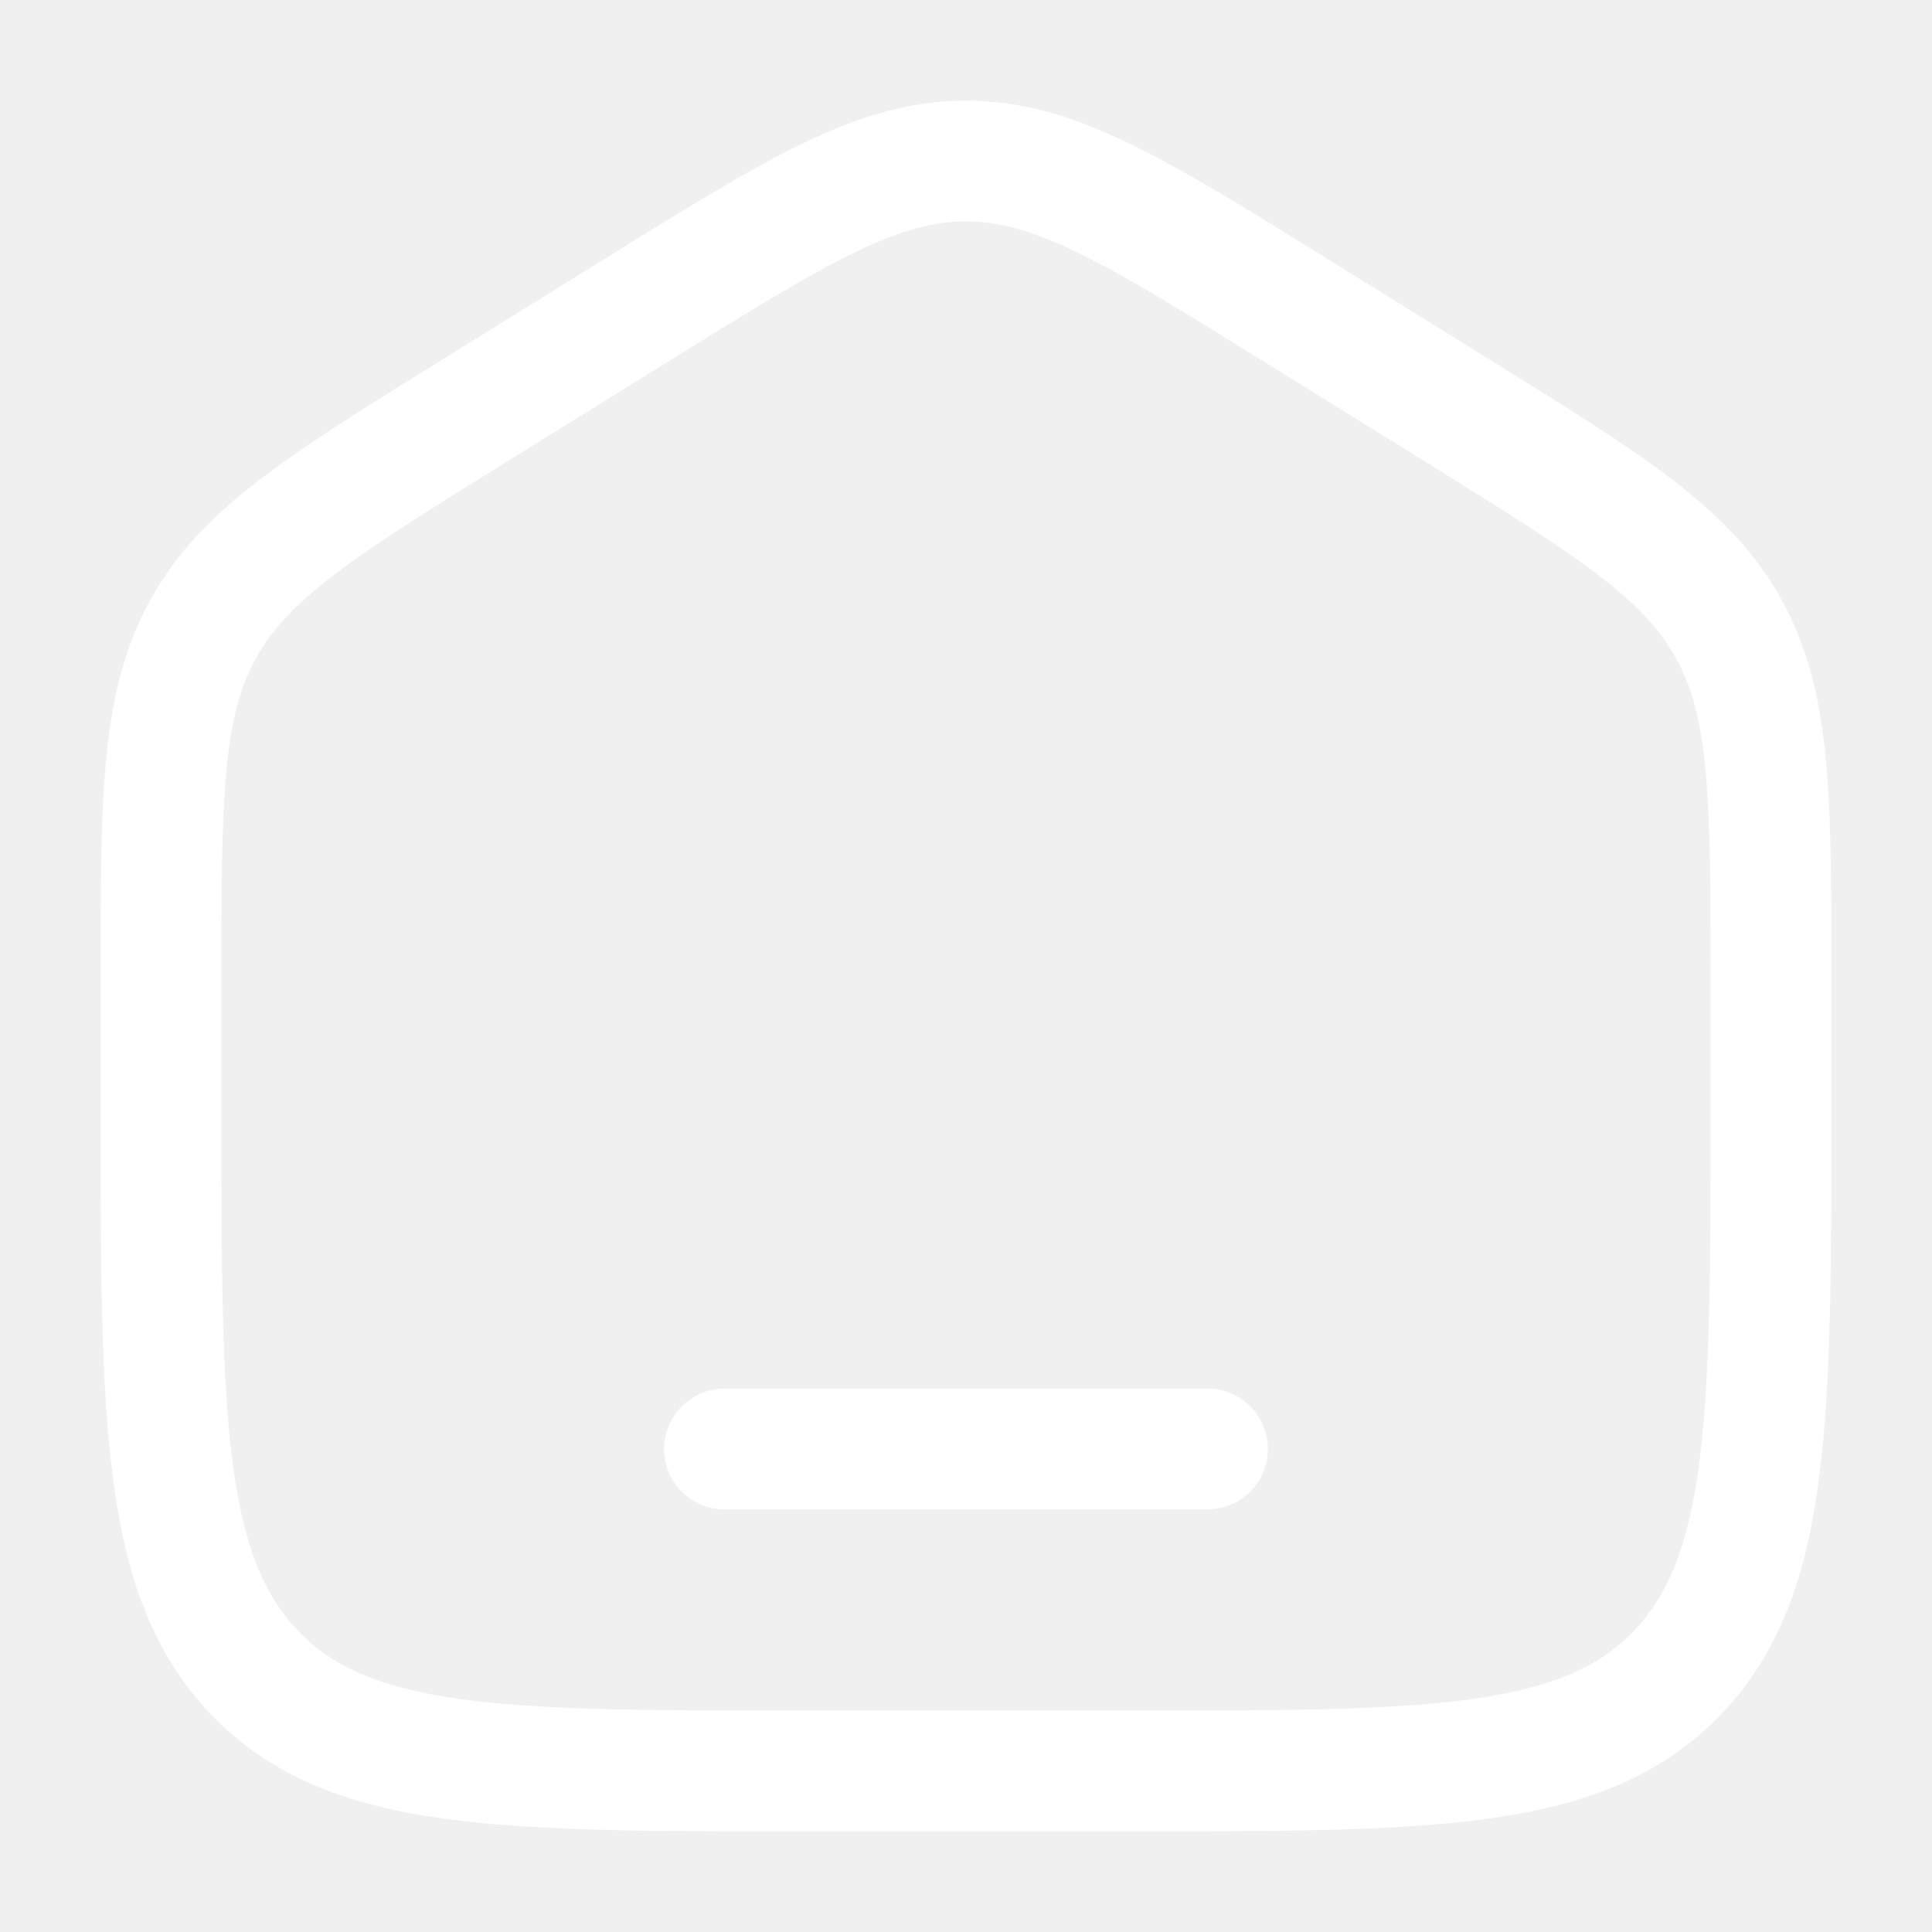
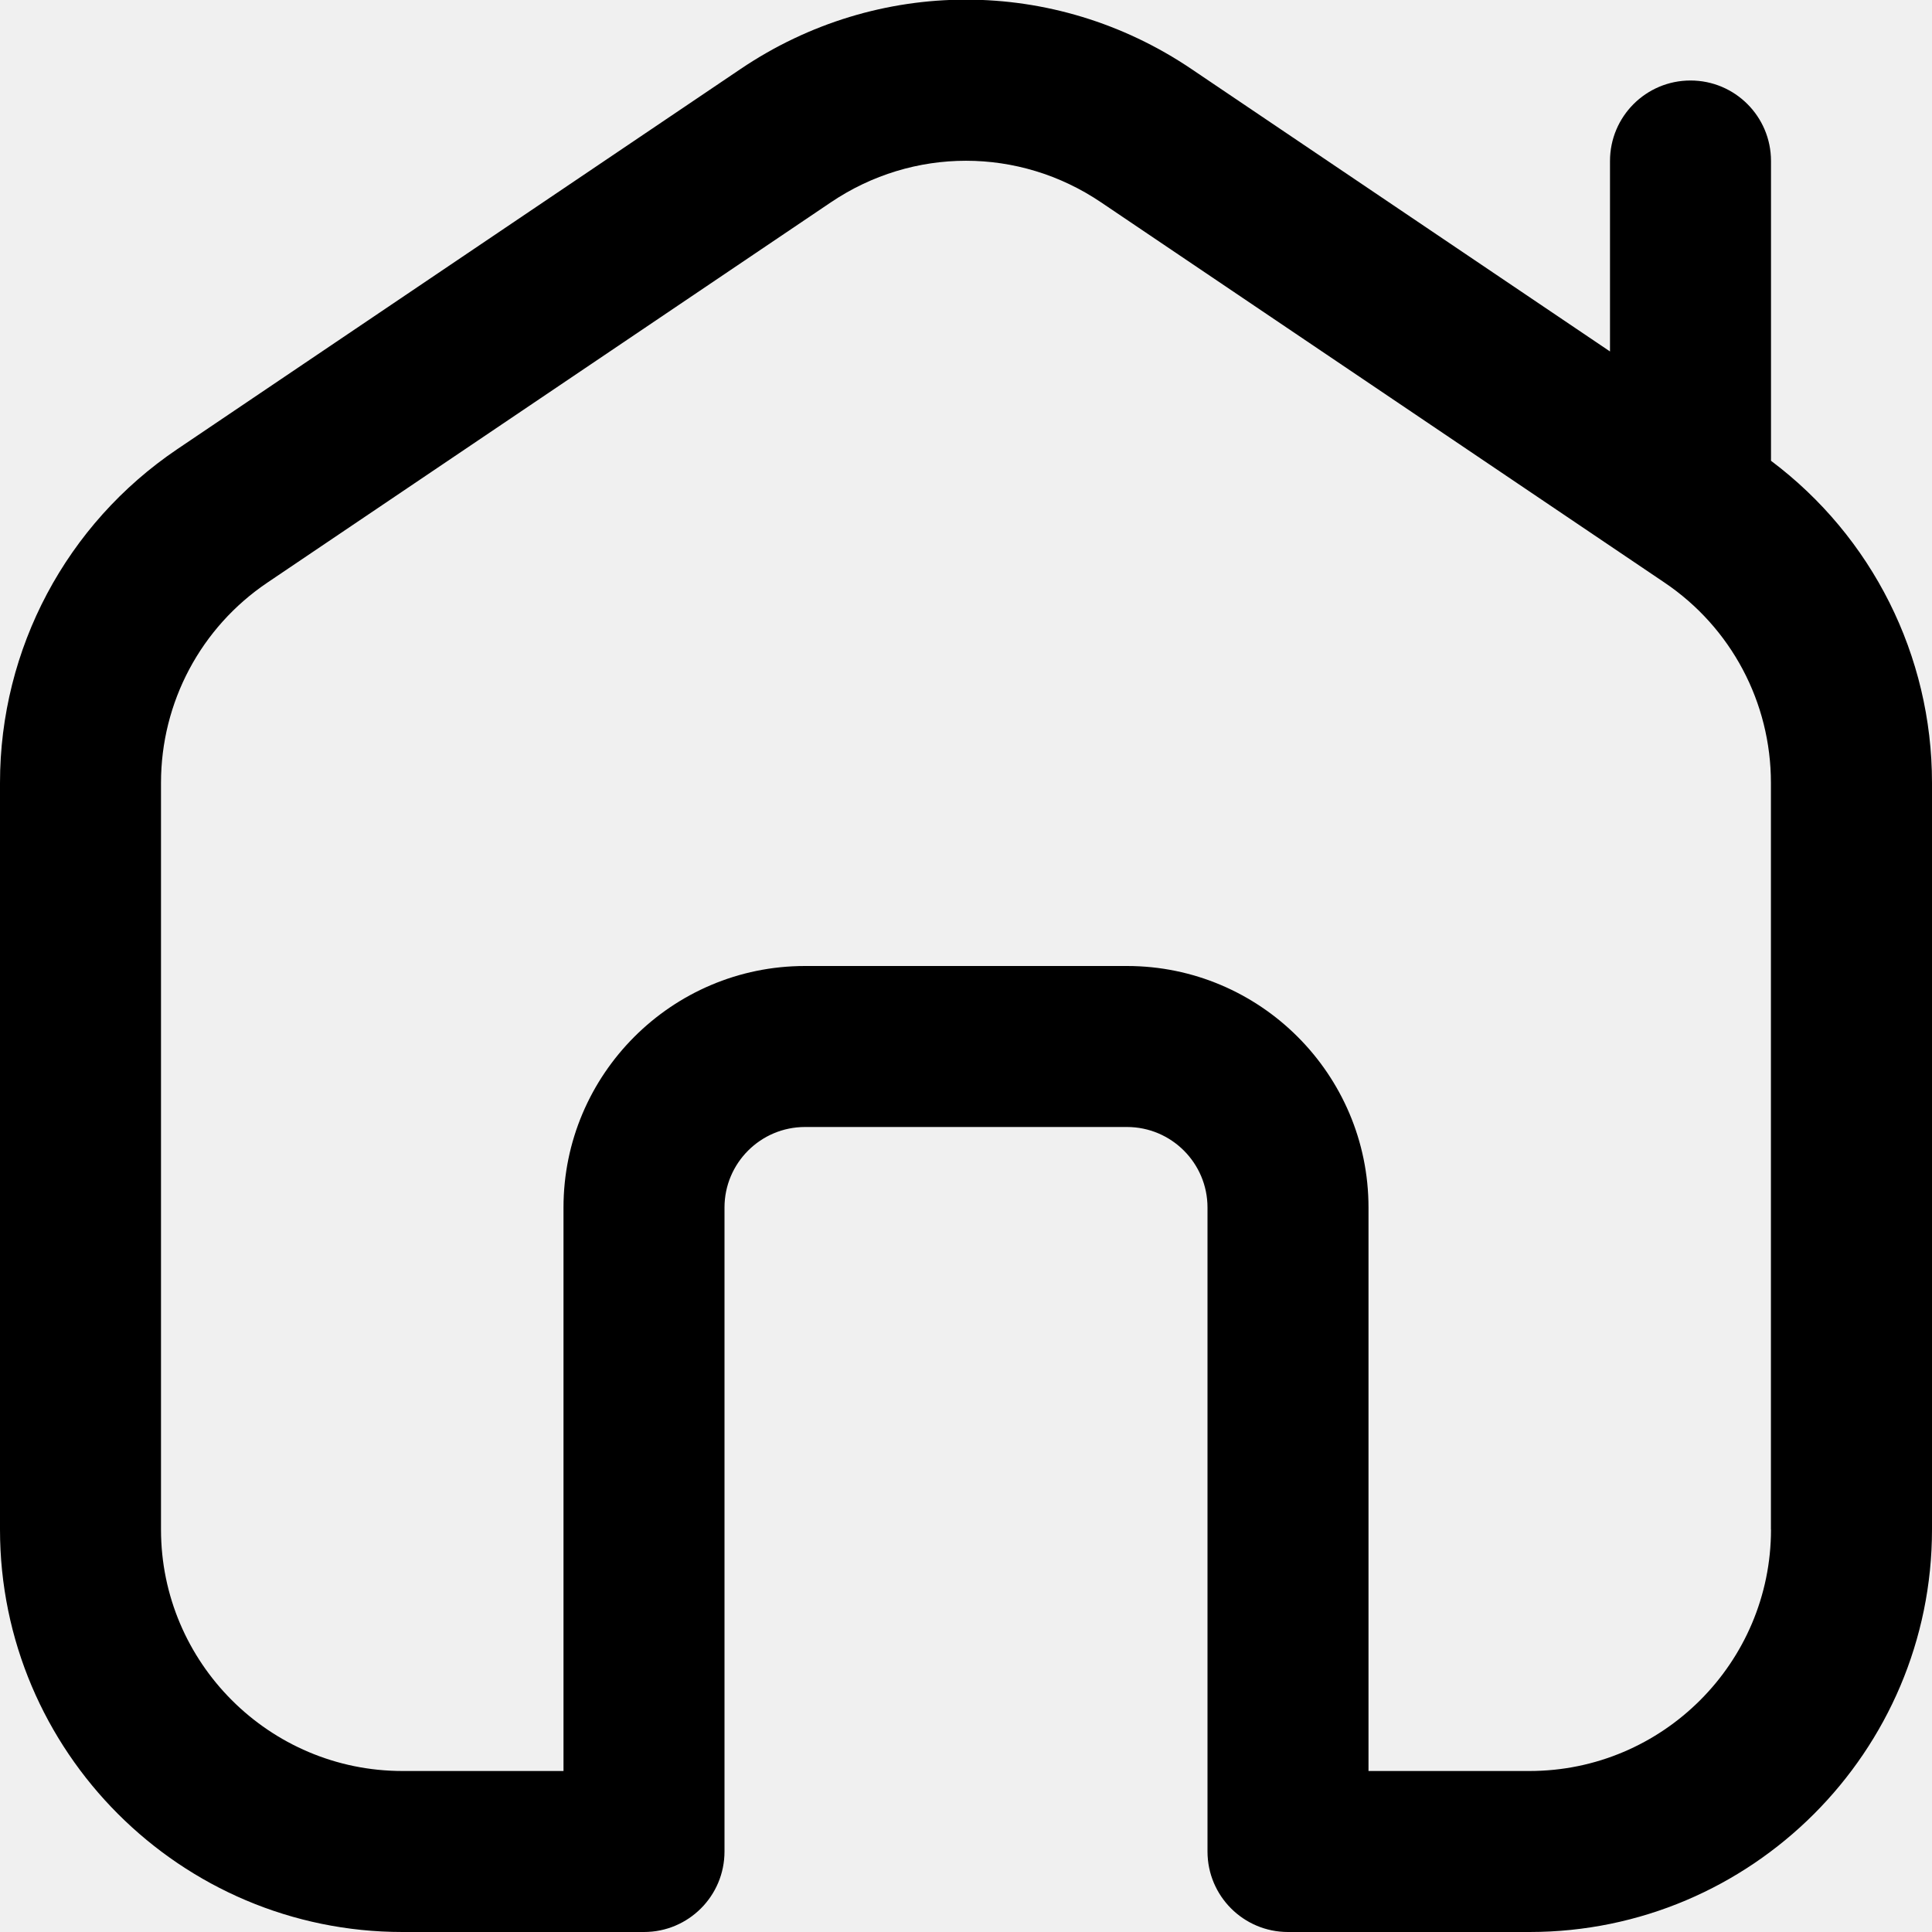
- <svg xmlns="http://www.w3.org/2000/svg" width="24" height="24" viewBox="0 0 24 24" fill="none">
-   <path d="M9 17.25C8.586 17.25 8.25 17.586 8.25 18C8.25 18.414 8.586 18.75 9 18.75H15C15.414 18.75 15.75 18.414 15.75 18C15.75 17.586 15.414 17.25 15 17.25H9Z" fill="white" />
-   <path fill-rule="evenodd" clip-rule="evenodd" d="M12 1.25C11.292 1.25 10.649 1.453 9.951 1.792C9.276 2.12 8.496 2.604 7.523 3.208L5.456 4.491C4.535 5.063 3.797 5.52 3.229 5.956C2.64 6.407 2.188 6.866 1.861 7.463C1.535 8.058 1.389 8.692 1.318 9.441C1.25 10.166 1.25 11.054 1.25 12.167V13.78C1.25 15.684 1.25 17.187 1.403 18.362C1.559 19.567 1.889 20.54 2.632 21.309C3.38 22.082 4.33 22.428 5.508 22.591C6.648 22.75 8.106 22.75 9.942 22.75H14.058C15.894 22.75 17.352 22.75 18.492 22.591C19.669 22.428 20.62 22.082 21.368 21.309C22.111 20.54 22.441 19.567 22.597 18.362C22.75 17.187 22.75 15.684 22.75 13.78V12.167C22.75 11.054 22.75 10.166 22.682 9.441C22.611 8.692 22.465 8.058 22.139 7.463C21.812 6.866 21.36 6.407 20.771 5.956C20.203 5.52 19.465 5.063 18.544 4.491L16.477 3.208C15.504 2.604 14.724 2.12 14.049 1.792C13.351 1.453 12.708 1.25 12 1.25ZM8.28 4.504C9.295 3.874 10.009 3.432 10.607 3.141C11.188 2.858 11.6 2.75 12 2.75C12.4 2.75 12.812 2.858 13.393 3.141C13.991 3.432 14.705 3.874 15.72 4.504L17.721 5.745C18.681 6.342 19.356 6.761 19.859 7.147C20.349 7.522 20.63 7.831 20.823 8.183C21.016 8.536 21.129 8.949 21.188 9.581C21.249 10.229 21.25 11.046 21.25 12.204V13.725C21.25 15.696 21.248 17.101 21.11 18.168C20.974 19.216 20.717 19.824 20.289 20.267C19.865 20.706 19.287 20.966 18.286 21.106C17.26 21.248 15.908 21.25 14 21.25H10C8.092 21.25 6.74 21.248 5.714 21.106C4.713 20.966 4.135 20.706 3.711 20.267C3.283 19.824 3.026 19.216 2.89 18.168C2.751 17.101 2.75 15.696 2.75 13.725V12.204C2.75 11.046 2.751 10.229 2.812 9.581C2.871 8.949 2.984 8.536 3.177 8.183C3.37 7.831 3.651 7.522 4.141 7.147C4.644 6.761 5.319 6.342 6.28 5.745L8.28 4.504Z" fill="white" />
+ <svg xmlns="http://www.w3.org/2000/svg" id="Layer_1" data-name="Layer 1" viewBox="0 0 24 24" width="512" height="512">
+   <path d="M22,5.724V2c0-.552-.447-1-1-1s-1,.448-1,1v2.366L14.797,.855c-1.699-1.146-3.895-1.146-5.594,0L2.203,5.579c-1.379,.931-2.203,2.48-2.203,4.145v9.276c0,2.757,2.243,5,5,5h3c.553,0,1-.448,1-1V15c0-.551,.448-1,1-1h4c.552,0,1,.449,1,1v8c0,.552,.447,1,1,1h3c2.757,0,5-2.243,5-5V9.724c0-1.581-.744-3.058-2-4Zm0,13.276c0,1.654-1.346,3-3,3h-2v-7c0-1.654-1.346-3-3-3h-4c-1.654,0-3,1.346-3,3v7h-2c-1.654,0-3-1.346-3-3V9.724c0-.999,.494-1.929,1.322-2.487L10.322,2.513c1.02-.688,2.336-.688,3.355,0l7,4.724c.828,.558,1.322,1.488,1.322,2.487v9.276Z" />
</svg>
